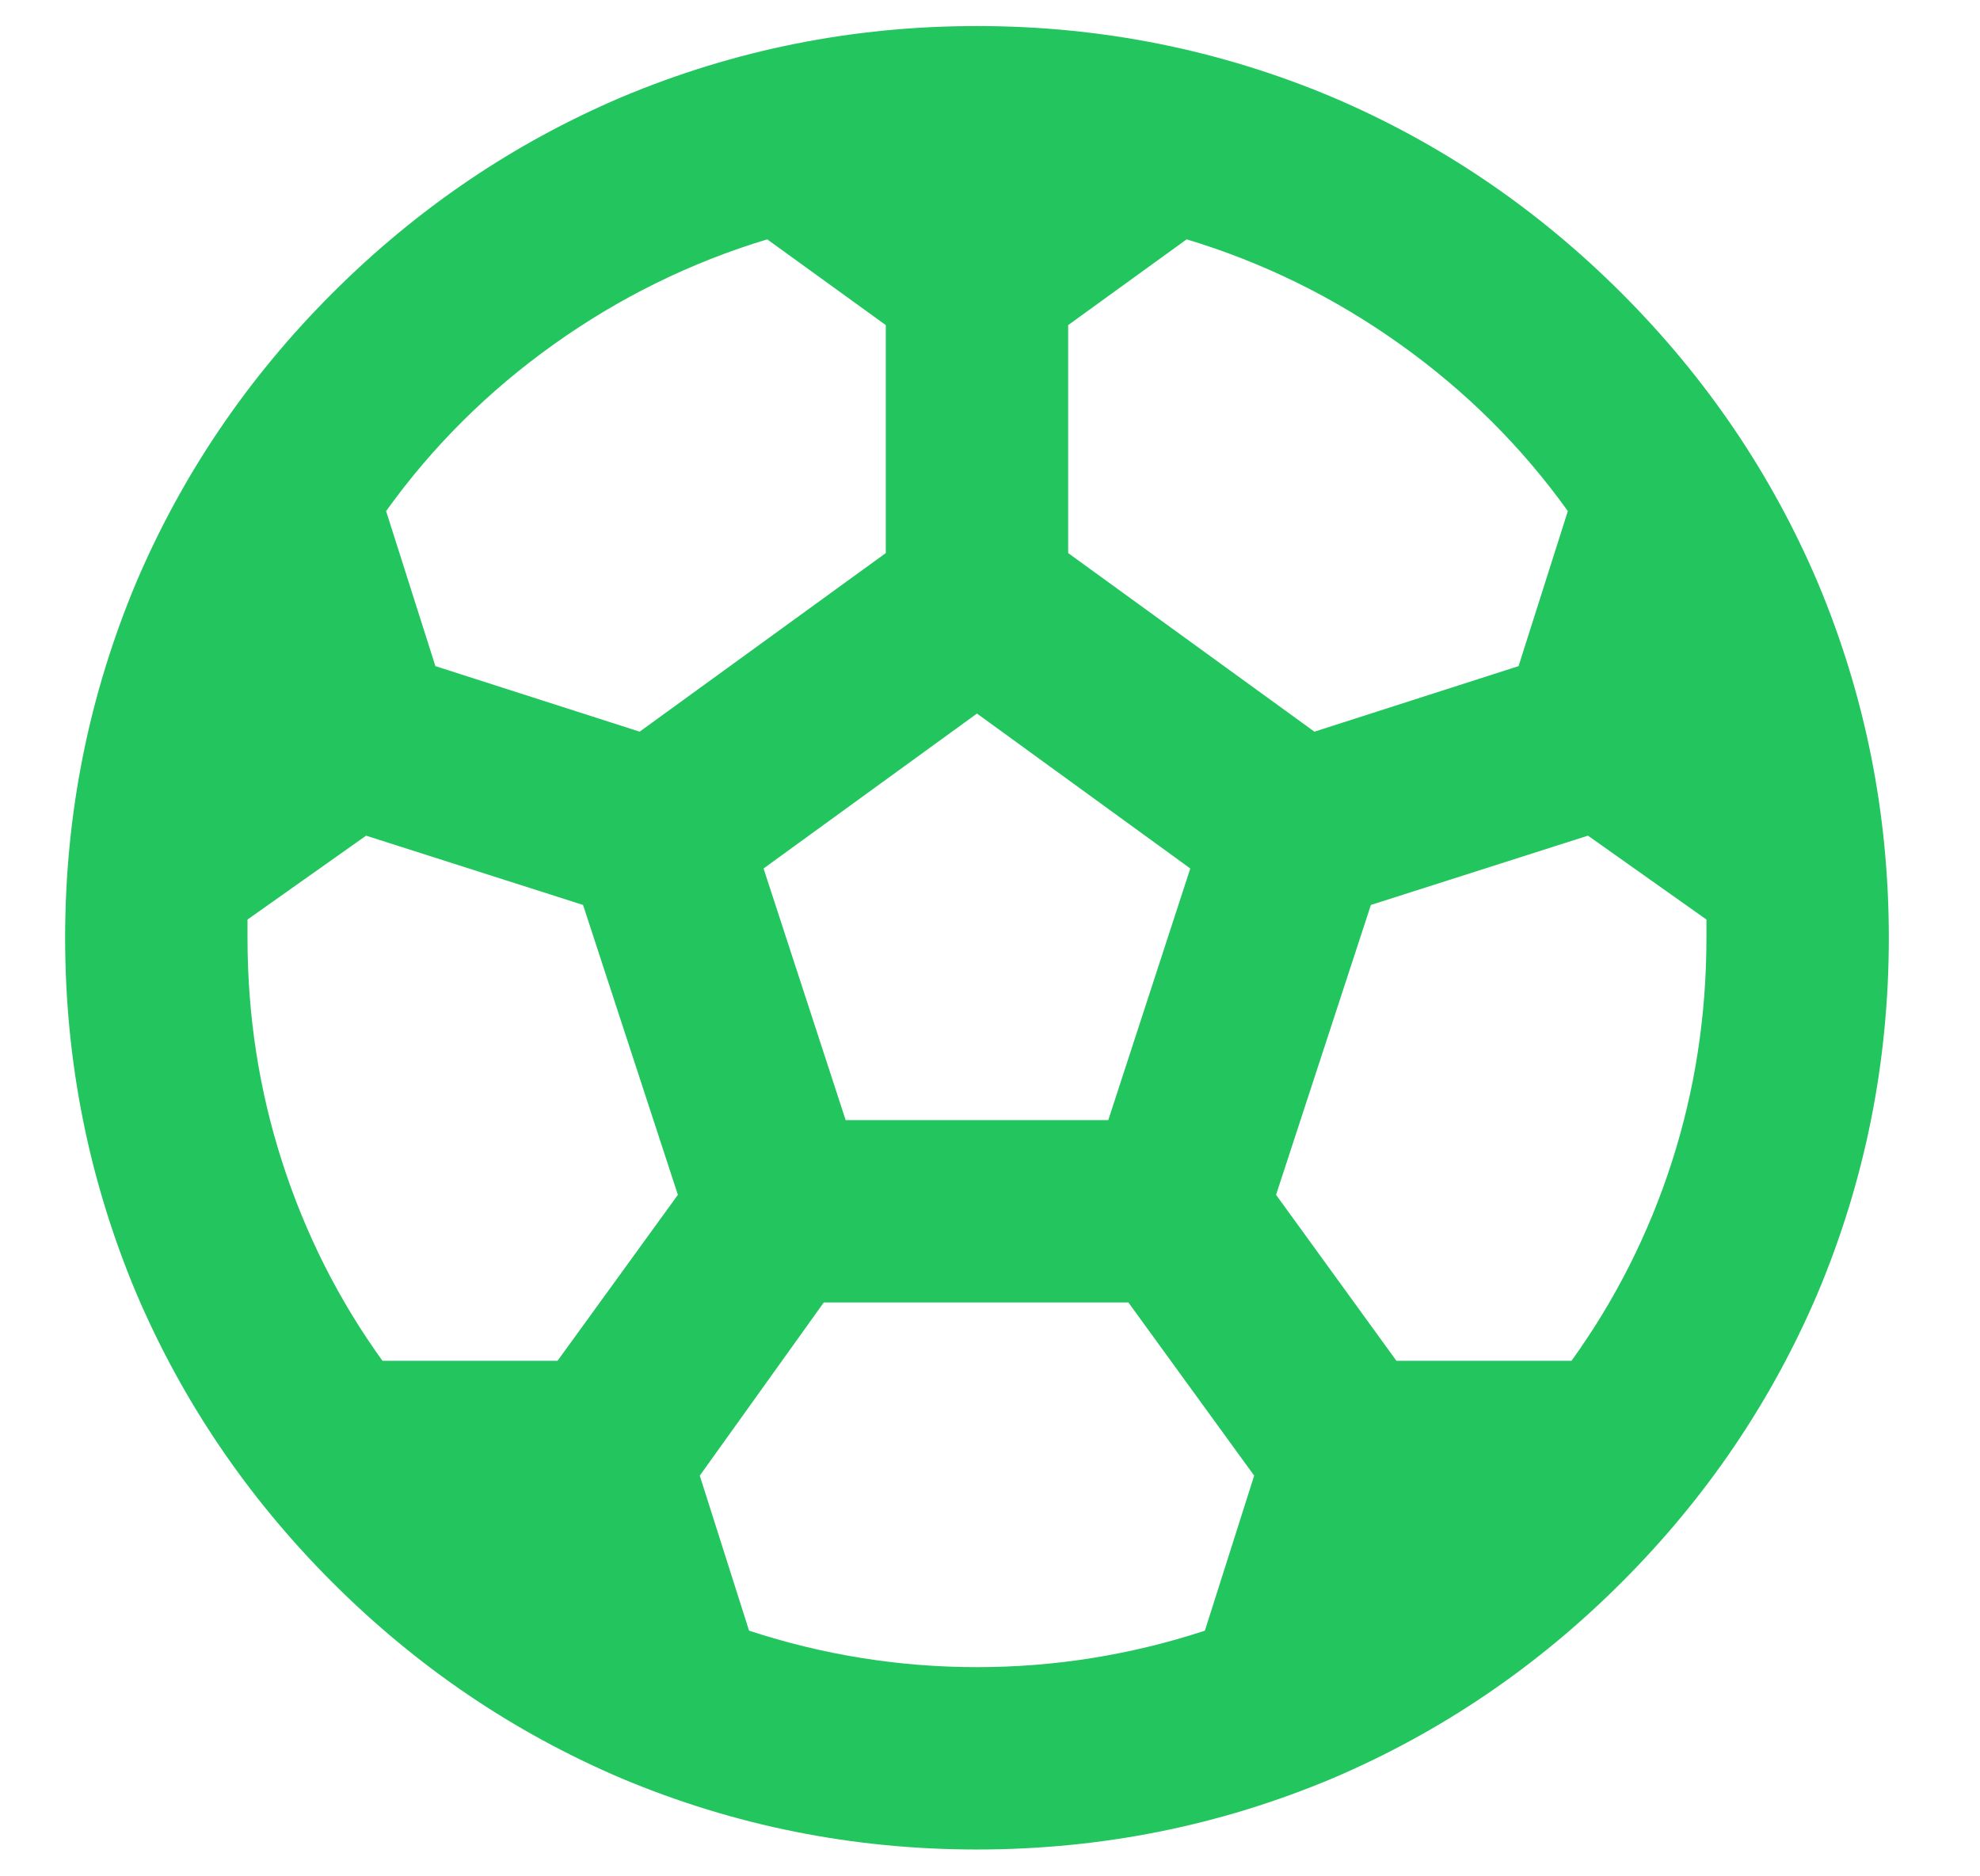
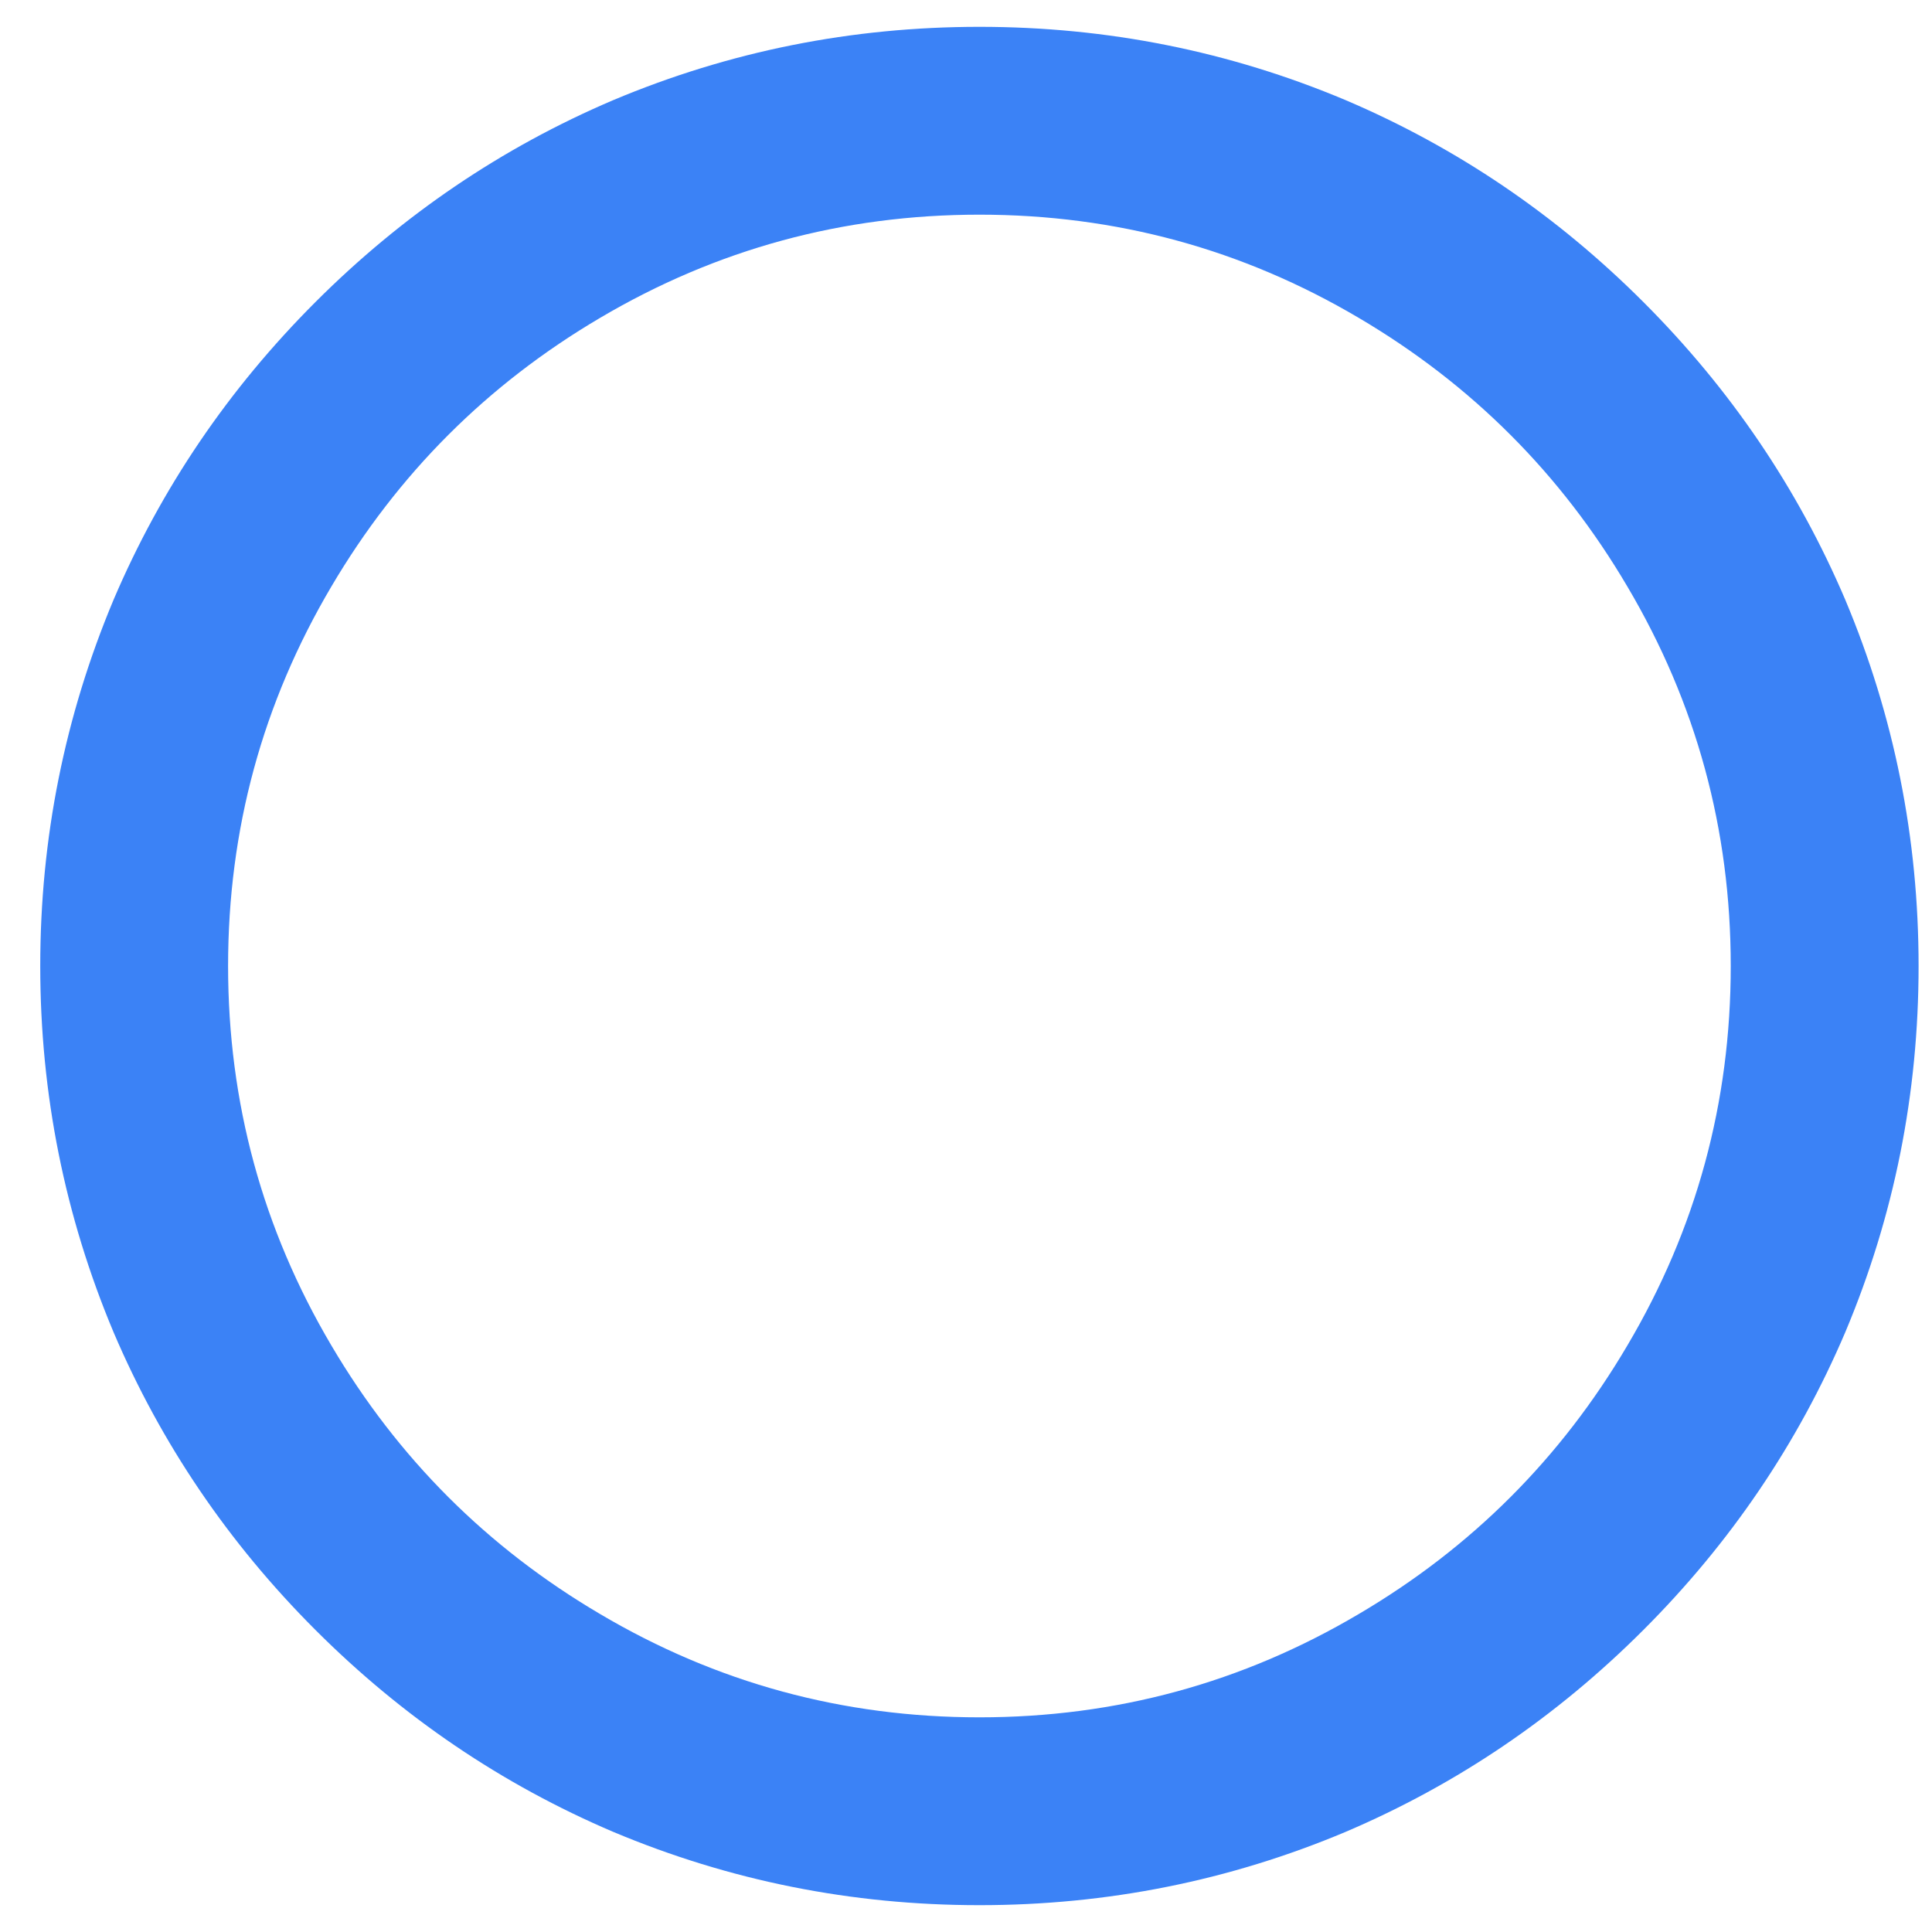
- <svg xmlns="http://www.w3.org/2000/svg" width="19" height="18" viewBox="0 0 19 18" fill="none">
-   <path d="M9.375 0.25C10.565 0.25 11.703 0.477 12.787 0.933C13.826 1.376 14.75 2.003 15.561 2.814C16.372 3.625 16.999 4.549 17.442 5.588C17.898 6.673 18.125 7.81 18.125 9C18.125 10.19 17.898 11.328 17.442 12.412C16.999 13.451 16.372 14.375 15.561 15.186C14.75 15.997 13.826 16.624 12.787 17.067C11.703 17.523 10.565 17.75 9.375 17.75C8.185 17.75 7.048 17.523 5.963 17.067C4.924 16.624 4 15.997 3.189 15.186C2.378 14.375 1.751 13.451 1.308 12.412C0.853 11.328 0.625 10.19 0.625 9C0.625 7.81 0.853 6.673 1.308 5.588C1.751 4.549 2.378 3.625 3.189 2.814C4 2.003 4.924 1.376 5.963 0.933C7.048 0.477 8.185 0.25 9.375 0.25ZM10.828 12.5H7.905L6.715 14.162L7.188 15.65C7.899 15.883 8.628 16 9.375 16C10.122 16 10.851 15.883 11.562 15.65L12.035 14.162L10.828 12.5ZM3.513 8.02L2.375 8.825V9C2.375 9.747 2.486 10.464 2.708 11.152C2.929 11.841 3.25 12.477 3.67 13.06H5.35L6.505 11.467L5.595 8.685L3.513 8.02ZM15.238 8.02L13.155 8.685L12.245 11.467L13.4 13.06H15.08C15.5 12.477 15.821 11.841 16.043 11.152C16.264 10.464 16.375 9.747 16.375 9V8.825L15.238 8.02ZM9.375 6.848L7.327 8.335L8.115 10.75H10.635L11.422 8.335L9.375 6.848ZM11.387 2.297L10.25 3.12V5.308L12.613 7.022L14.572 6.393L15.045 4.905C14.602 4.287 14.065 3.753 13.435 3.304C12.805 2.855 12.123 2.519 11.387 2.297ZM7.362 2.297C6.628 2.519 5.945 2.855 5.315 3.304C4.685 3.753 4.148 4.287 3.705 4.905L4.178 6.393L6.138 7.022L8.5 5.308V3.12L7.362 2.297Z" fill="#22C55E" />
+ <svg xmlns="http://www.w3.org/2000/svg" width="18" height="18" viewBox="0 0 18 18" fill="none">
+   <path d="M9.125 17.75C7.935 17.75 6.798 17.523 5.713 17.067C4.674 16.624 3.75 15.997 2.939 15.186C2.128 14.375 1.501 13.451 1.058 12.412C0.603 11.328 0.375 10.19 0.375 9C0.375 7.81 0.603 6.673 1.058 5.588C1.501 4.549 2.128 3.625 2.939 2.814C3.75 2.003 4.674 1.376 5.713 0.933C6.798 0.477 7.935 0.25 9.125 0.25C10.315 0.25 11.453 0.477 12.537 0.933C13.576 1.376 14.5 2.003 15.311 2.814C16.122 3.625 16.749 4.549 17.192 5.588C17.648 6.673 17.875 7.81 17.875 9C17.875 10.19 17.648 11.328 17.192 12.412C16.749 13.451 16.122 14.375 15.311 15.186C14.5 15.997 13.576 16.624 12.537 17.067C11.453 17.523 10.315 17.75 9.125 17.75ZM9.125 16C10.397 16 11.575 15.679 12.66 15.037C13.71 14.419 14.544 13.585 15.162 12.535C15.804 11.45 16.125 10.272 16.125 9C16.125 7.728 15.804 6.55 15.162 5.465C14.544 4.415 13.71 3.581 12.66 2.962C11.575 2.321 10.397 2 9.125 2C7.853 2 6.675 2.321 5.59 2.962C4.54 3.581 3.706 4.415 3.087 5.465C2.446 6.55 2.125 7.728 2.125 9C2.125 10.272 2.446 11.45 3.087 12.535C3.706 13.585 4.54 14.419 5.59 15.037C6.675 15.679 7.853 16 9.125 16Z" fill="#3B82F6" />
</svg>
